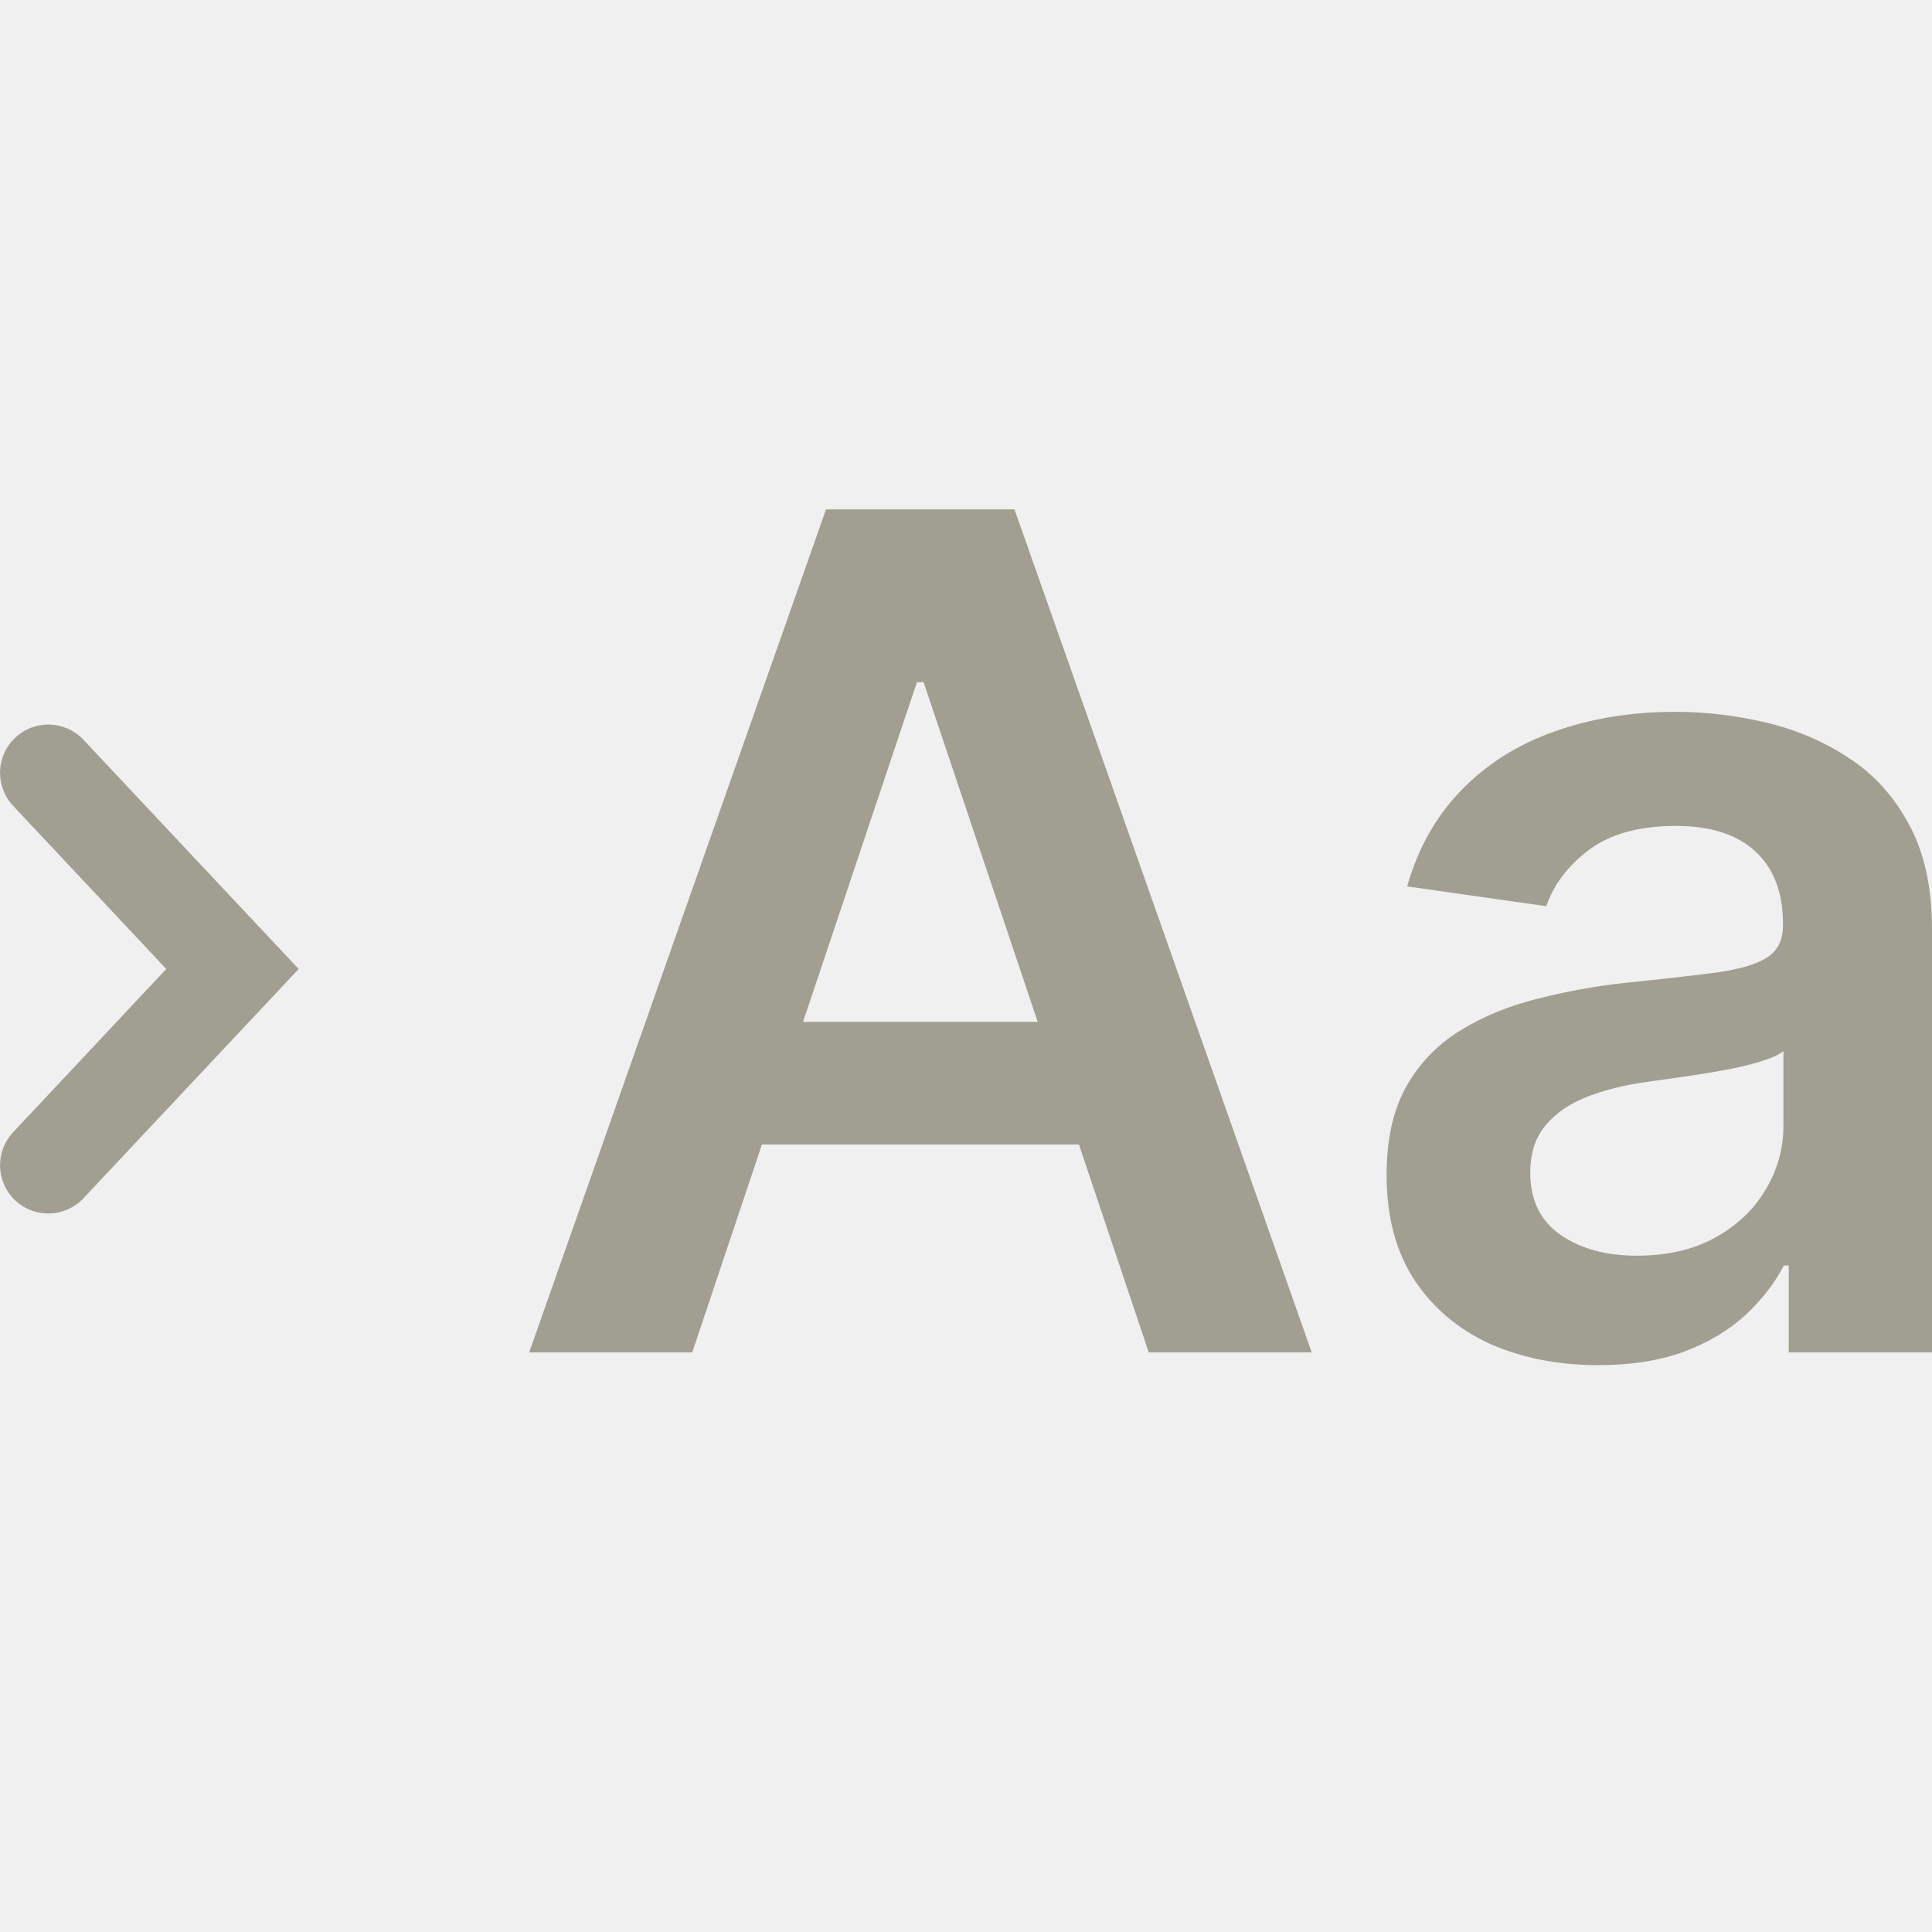
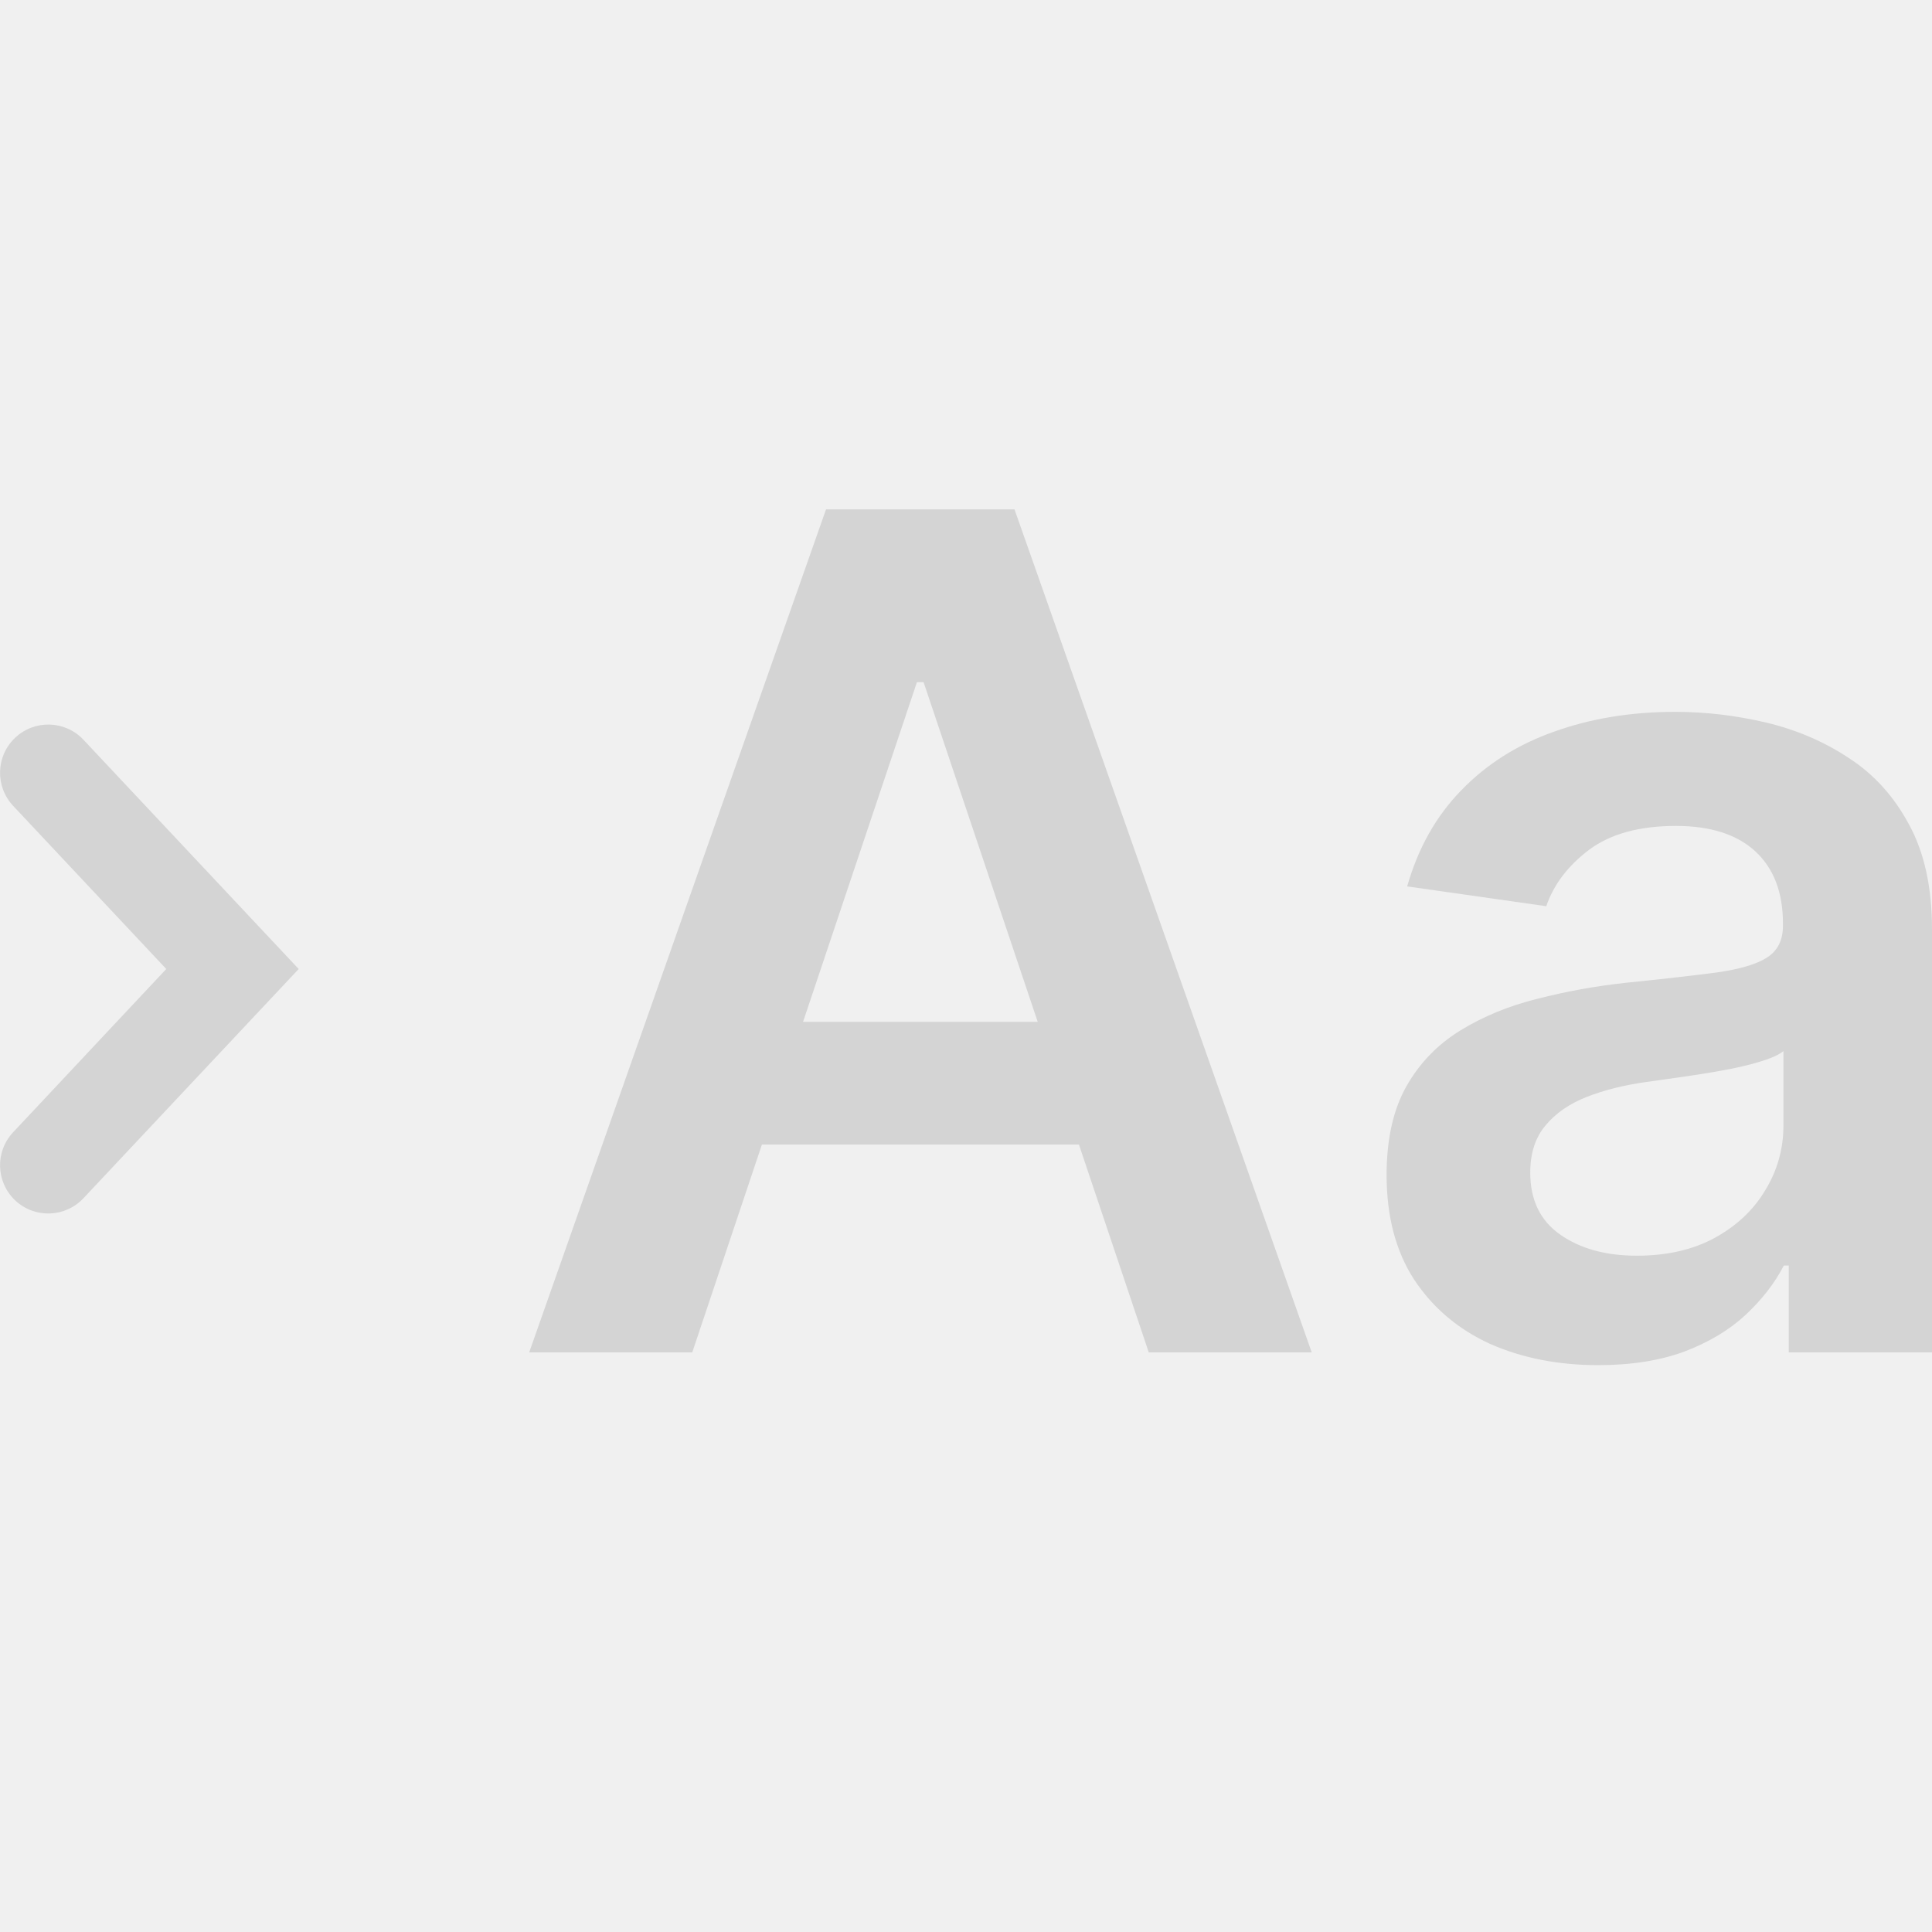
<svg xmlns="http://www.w3.org/2000/svg" width="20" height="20" viewBox="0 0 20 20" fill="none">
-   <g clip-path="url(#clip0_10696_15873)">
-     <path d="M16.544 14.132C16.129 14.132 15.756 14.058 15.423 13.911C15.094 13.76 14.832 13.538 14.639 13.246C14.449 12.953 14.354 12.592 14.354 12.163C14.354 11.794 14.422 11.489 14.558 11.247C14.694 11.006 14.881 10.813 15.116 10.668C15.352 10.523 15.618 10.413 15.913 10.34C16.212 10.263 16.52 10.207 16.838 10.173C17.221 10.134 17.533 10.098 17.771 10.067C18.01 10.033 18.183 9.982 18.291 9.913C18.402 9.842 18.457 9.733 18.457 9.585V9.56C18.457 9.239 18.362 8.99 18.172 8.814C17.982 8.638 17.707 8.55 17.349 8.55C16.971 8.55 16.672 8.632 16.45 8.797C16.232 8.962 16.084 9.156 16.007 9.381L14.567 9.176C14.68 8.778 14.868 8.446 15.129 8.179C15.391 7.909 15.71 7.707 16.088 7.574C16.466 7.438 16.884 7.369 17.341 7.369C17.656 7.369 17.97 7.406 18.283 7.48C18.595 7.554 18.881 7.676 19.139 7.847C19.398 8.014 19.605 8.243 19.761 8.533C19.92 8.823 20 9.185 20 9.619V14H18.517V13.101H18.466C18.372 13.283 18.24 13.453 18.07 13.612C17.902 13.768 17.69 13.895 17.435 13.992C17.182 14.085 16.885 14.132 16.544 14.132ZM16.945 12.999C17.254 12.999 17.523 12.938 17.75 12.815C17.977 12.69 18.152 12.526 18.274 12.321C18.399 12.117 18.462 11.893 18.462 11.652V10.881C18.413 10.921 18.331 10.957 18.214 10.992C18.101 11.026 17.973 11.056 17.831 11.081C17.689 11.107 17.548 11.129 17.409 11.149C17.27 11.169 17.149 11.186 17.047 11.2C16.817 11.232 16.611 11.283 16.429 11.354C16.247 11.425 16.104 11.524 15.998 11.652C15.893 11.777 15.841 11.939 15.841 12.138C15.841 12.422 15.944 12.636 16.152 12.781C16.359 12.926 16.623 12.999 16.945 12.999Z" fill="#a09f92" />
-     <path d="M7.166 14H5.478L8.551 5.273H10.502L13.579 14H11.892L9.561 7.062H9.492L7.166 14ZM7.221 10.578H11.823V11.848H7.221V10.578Z" fill="#a09f92" />
-     <path d="M0.158 7.636C0.36 7.447 0.675 7.457 0.864 7.658L3.092 10.031L0.864 12.404C0.675 12.605 0.36 12.616 0.158 12.427C-0.043 12.238 -0.053 11.922 0.136 11.721L1.721 10.031L0.136 8.342C-0.053 8.14 -0.043 7.825 0.158 7.636Z" fill="#a09f92" />
+   <g clip-path="url(#clip0_11241_721)">
+     <path d="M16.544 14.132C16.129 14.132 15.756 14.058 15.423 13.911C15.094 13.76 14.832 13.538 14.639 13.246C14.449 12.953 14.354 12.592 14.354 12.163C14.354 11.794 14.422 11.489 14.558 11.247C14.694 11.006 14.881 10.813 15.116 10.668C15.352 10.523 15.618 10.413 15.913 10.34C16.212 10.263 16.52 10.207 16.838 10.173C17.221 10.134 17.533 10.098 17.771 10.067C18.01 10.033 18.183 9.982 18.291 9.913C18.402 9.842 18.457 9.733 18.457 9.585V9.56C18.457 9.239 18.362 8.99 18.172 8.814C17.982 8.638 17.707 8.55 17.349 8.55C16.971 8.55 16.672 8.632 16.45 8.797C16.232 8.962 16.084 9.156 16.007 9.381L14.567 9.176C14.68 8.778 14.868 8.446 15.129 8.179C15.391 7.909 15.71 7.707 16.088 7.574C16.466 7.438 16.884 7.369 17.341 7.369C17.656 7.369 17.97 7.406 18.283 7.48C18.595 7.554 18.881 7.676 19.139 7.847C19.398 8.014 19.605 8.243 19.761 8.533C19.92 8.823 20 9.185 20 9.619V14H18.517V13.101H18.466C18.372 13.283 18.24 13.453 18.07 13.612C17.902 13.768 17.69 13.895 17.435 13.992C17.182 14.085 16.885 14.132 16.544 14.132ZM16.945 12.999C17.254 12.999 17.523 12.938 17.75 12.815C17.977 12.69 18.152 12.526 18.274 12.321C18.399 12.117 18.462 11.893 18.462 11.652V10.881C18.413 10.921 18.331 10.957 18.214 10.992C18.101 11.026 17.973 11.056 17.831 11.081C17.689 11.107 17.548 11.129 17.409 11.149C17.27 11.169 17.149 11.186 17.047 11.2C16.817 11.232 16.611 11.283 16.429 11.354C16.247 11.425 16.104 11.524 15.998 11.652C15.893 11.777 15.841 11.939 15.841 12.138C15.841 12.422 15.944 12.636 16.152 12.781C16.359 12.926 16.623 12.999 16.945 12.999Z" fill="#D4D4D4" />
+     <path d="M7.166 14H5.478L8.551 5.273H10.502L13.579 14H11.892L9.561 7.062H9.492L7.166 14ZM7.221 10.578H11.823V11.848H7.221V10.578Z" fill="#D4D4D4" />
+     <path d="M0.158 7.636C0.36 7.447 0.675 7.457 0.864 7.658L3.092 10.031L0.864 12.404C0.675 12.605 0.36 12.616 0.158 12.427C-0.043 12.238 -0.053 11.922 0.136 11.721L1.721 10.031L0.136 8.342C-0.053 8.14 -0.043 7.825 0.158 7.636Z" fill="#D4D4D4" />
  </g>
  <defs>
-     <clipPath id="clip0_10696_15873">
+     <clipPath id="clip0_11241_721">
      <rect width="20" height="20" fill="white" />
    </clipPath>
  </defs>
</svg>
